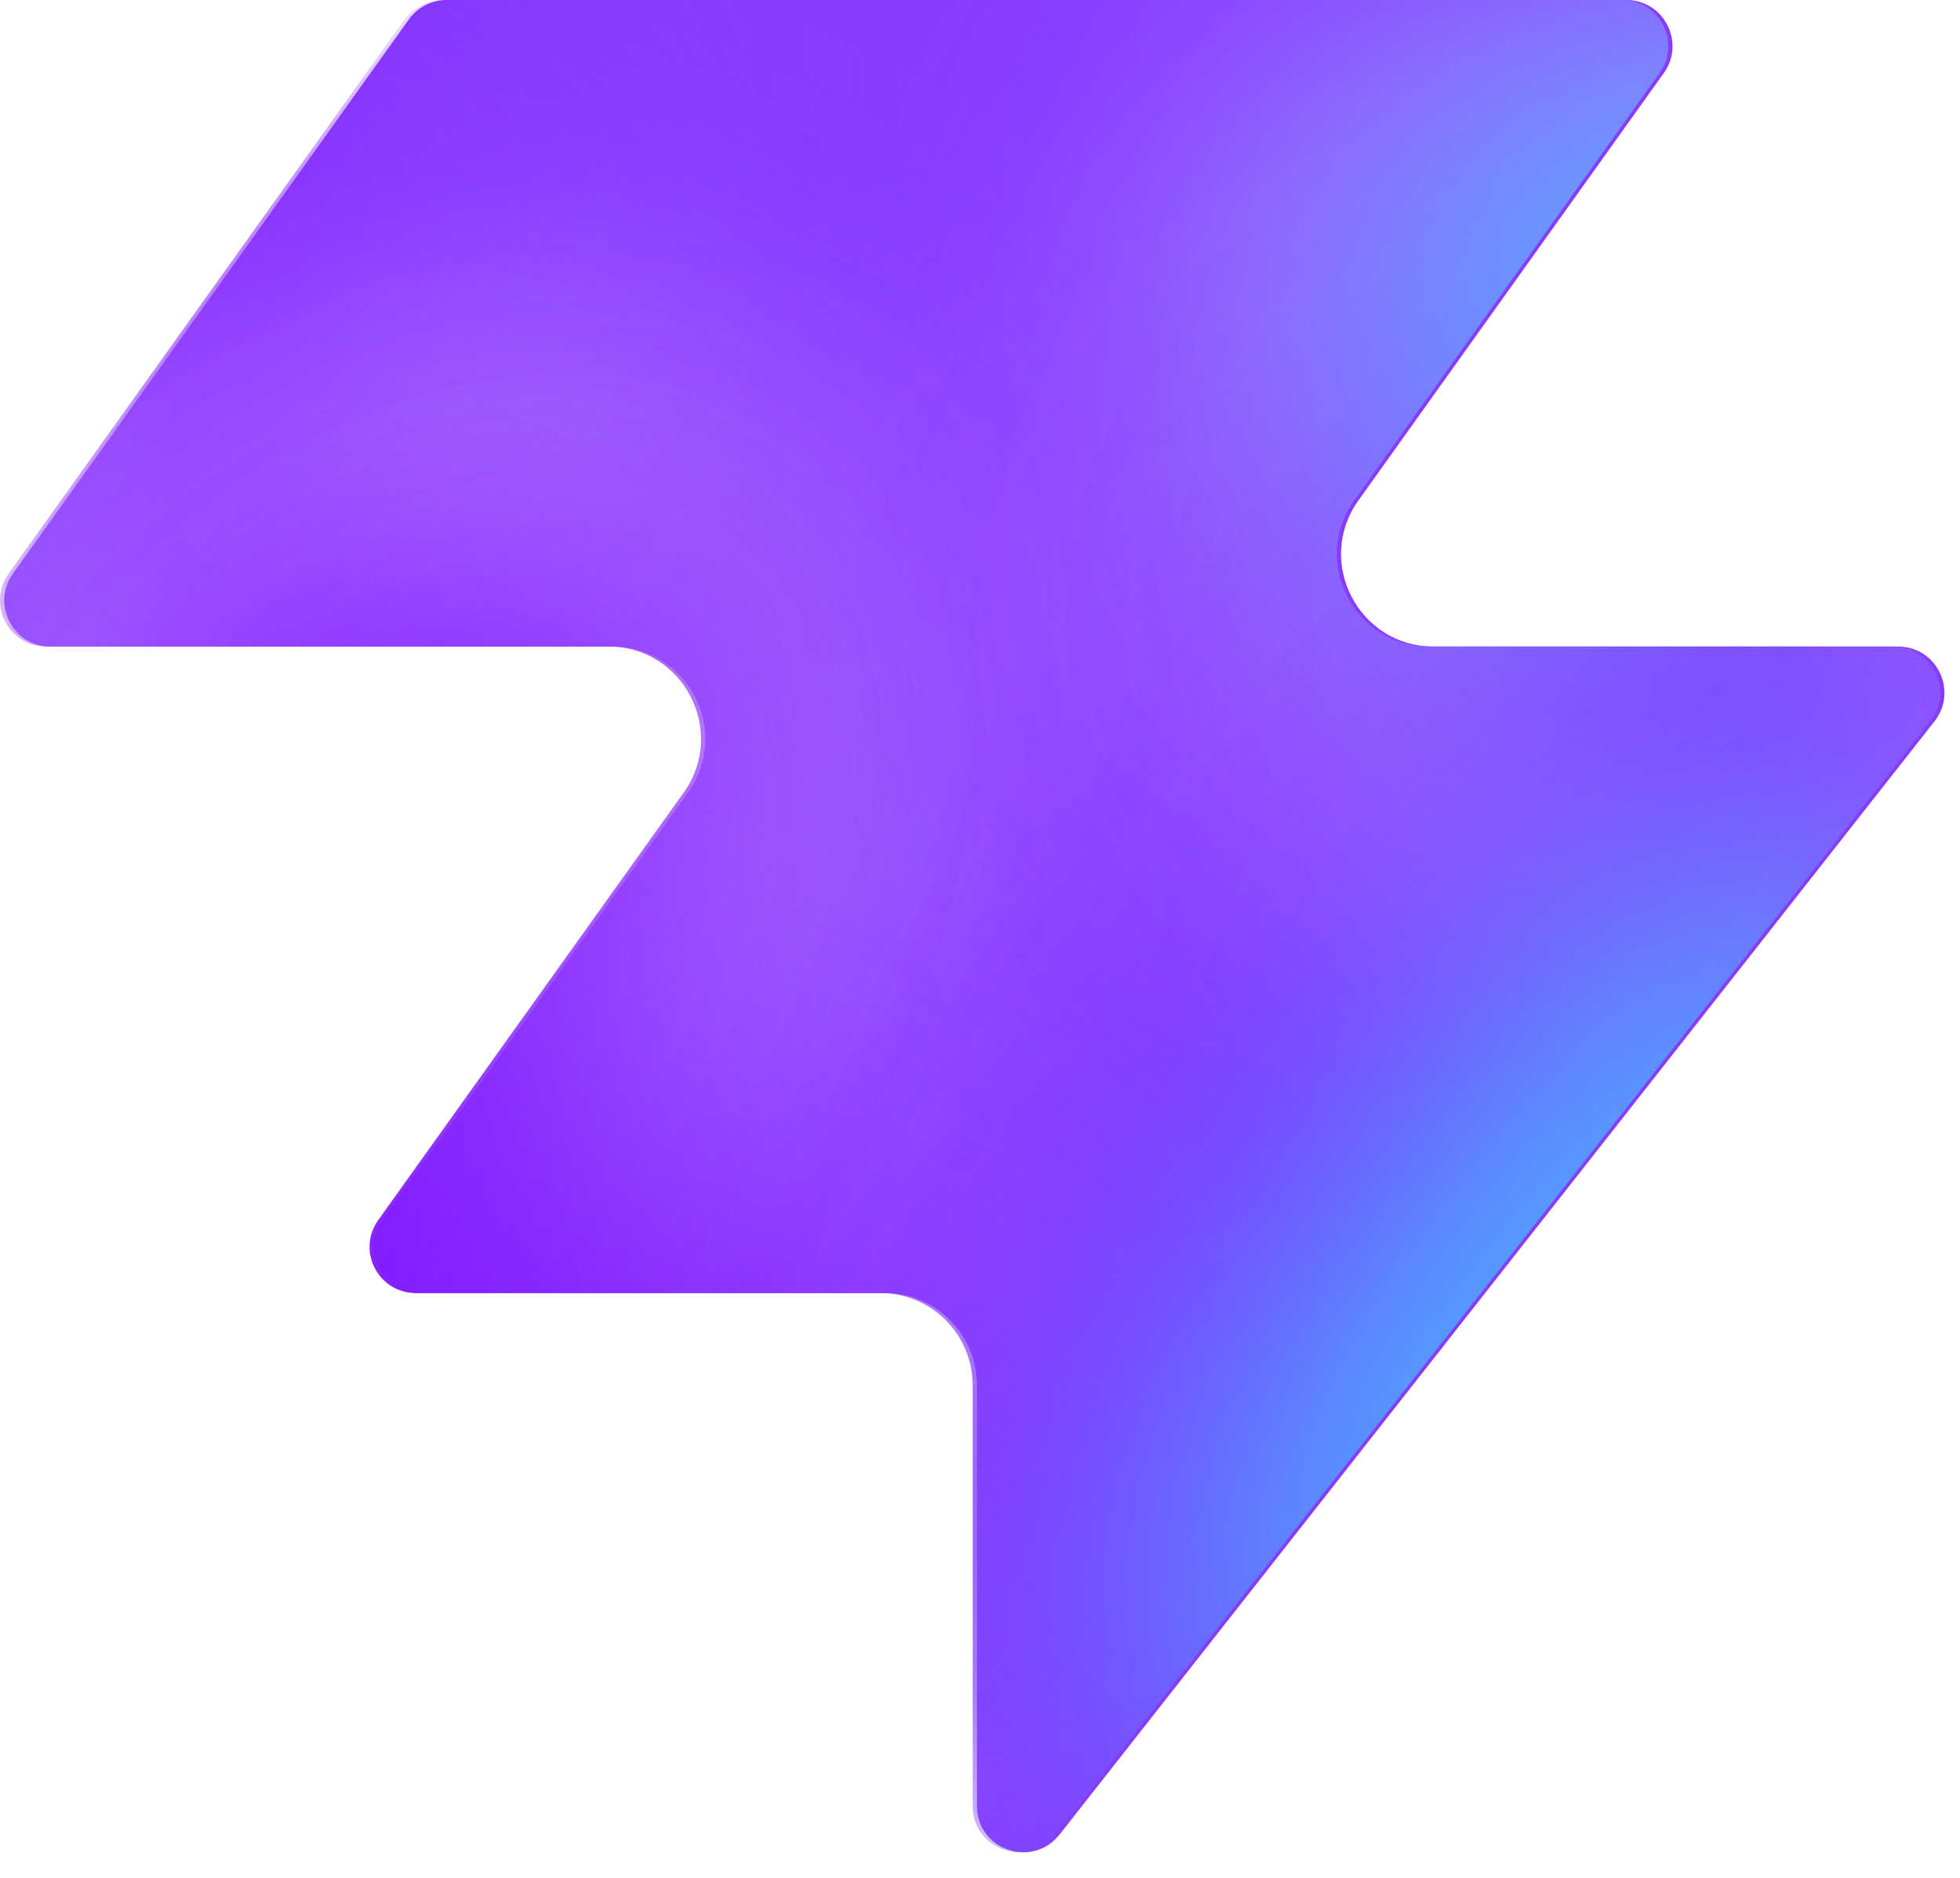
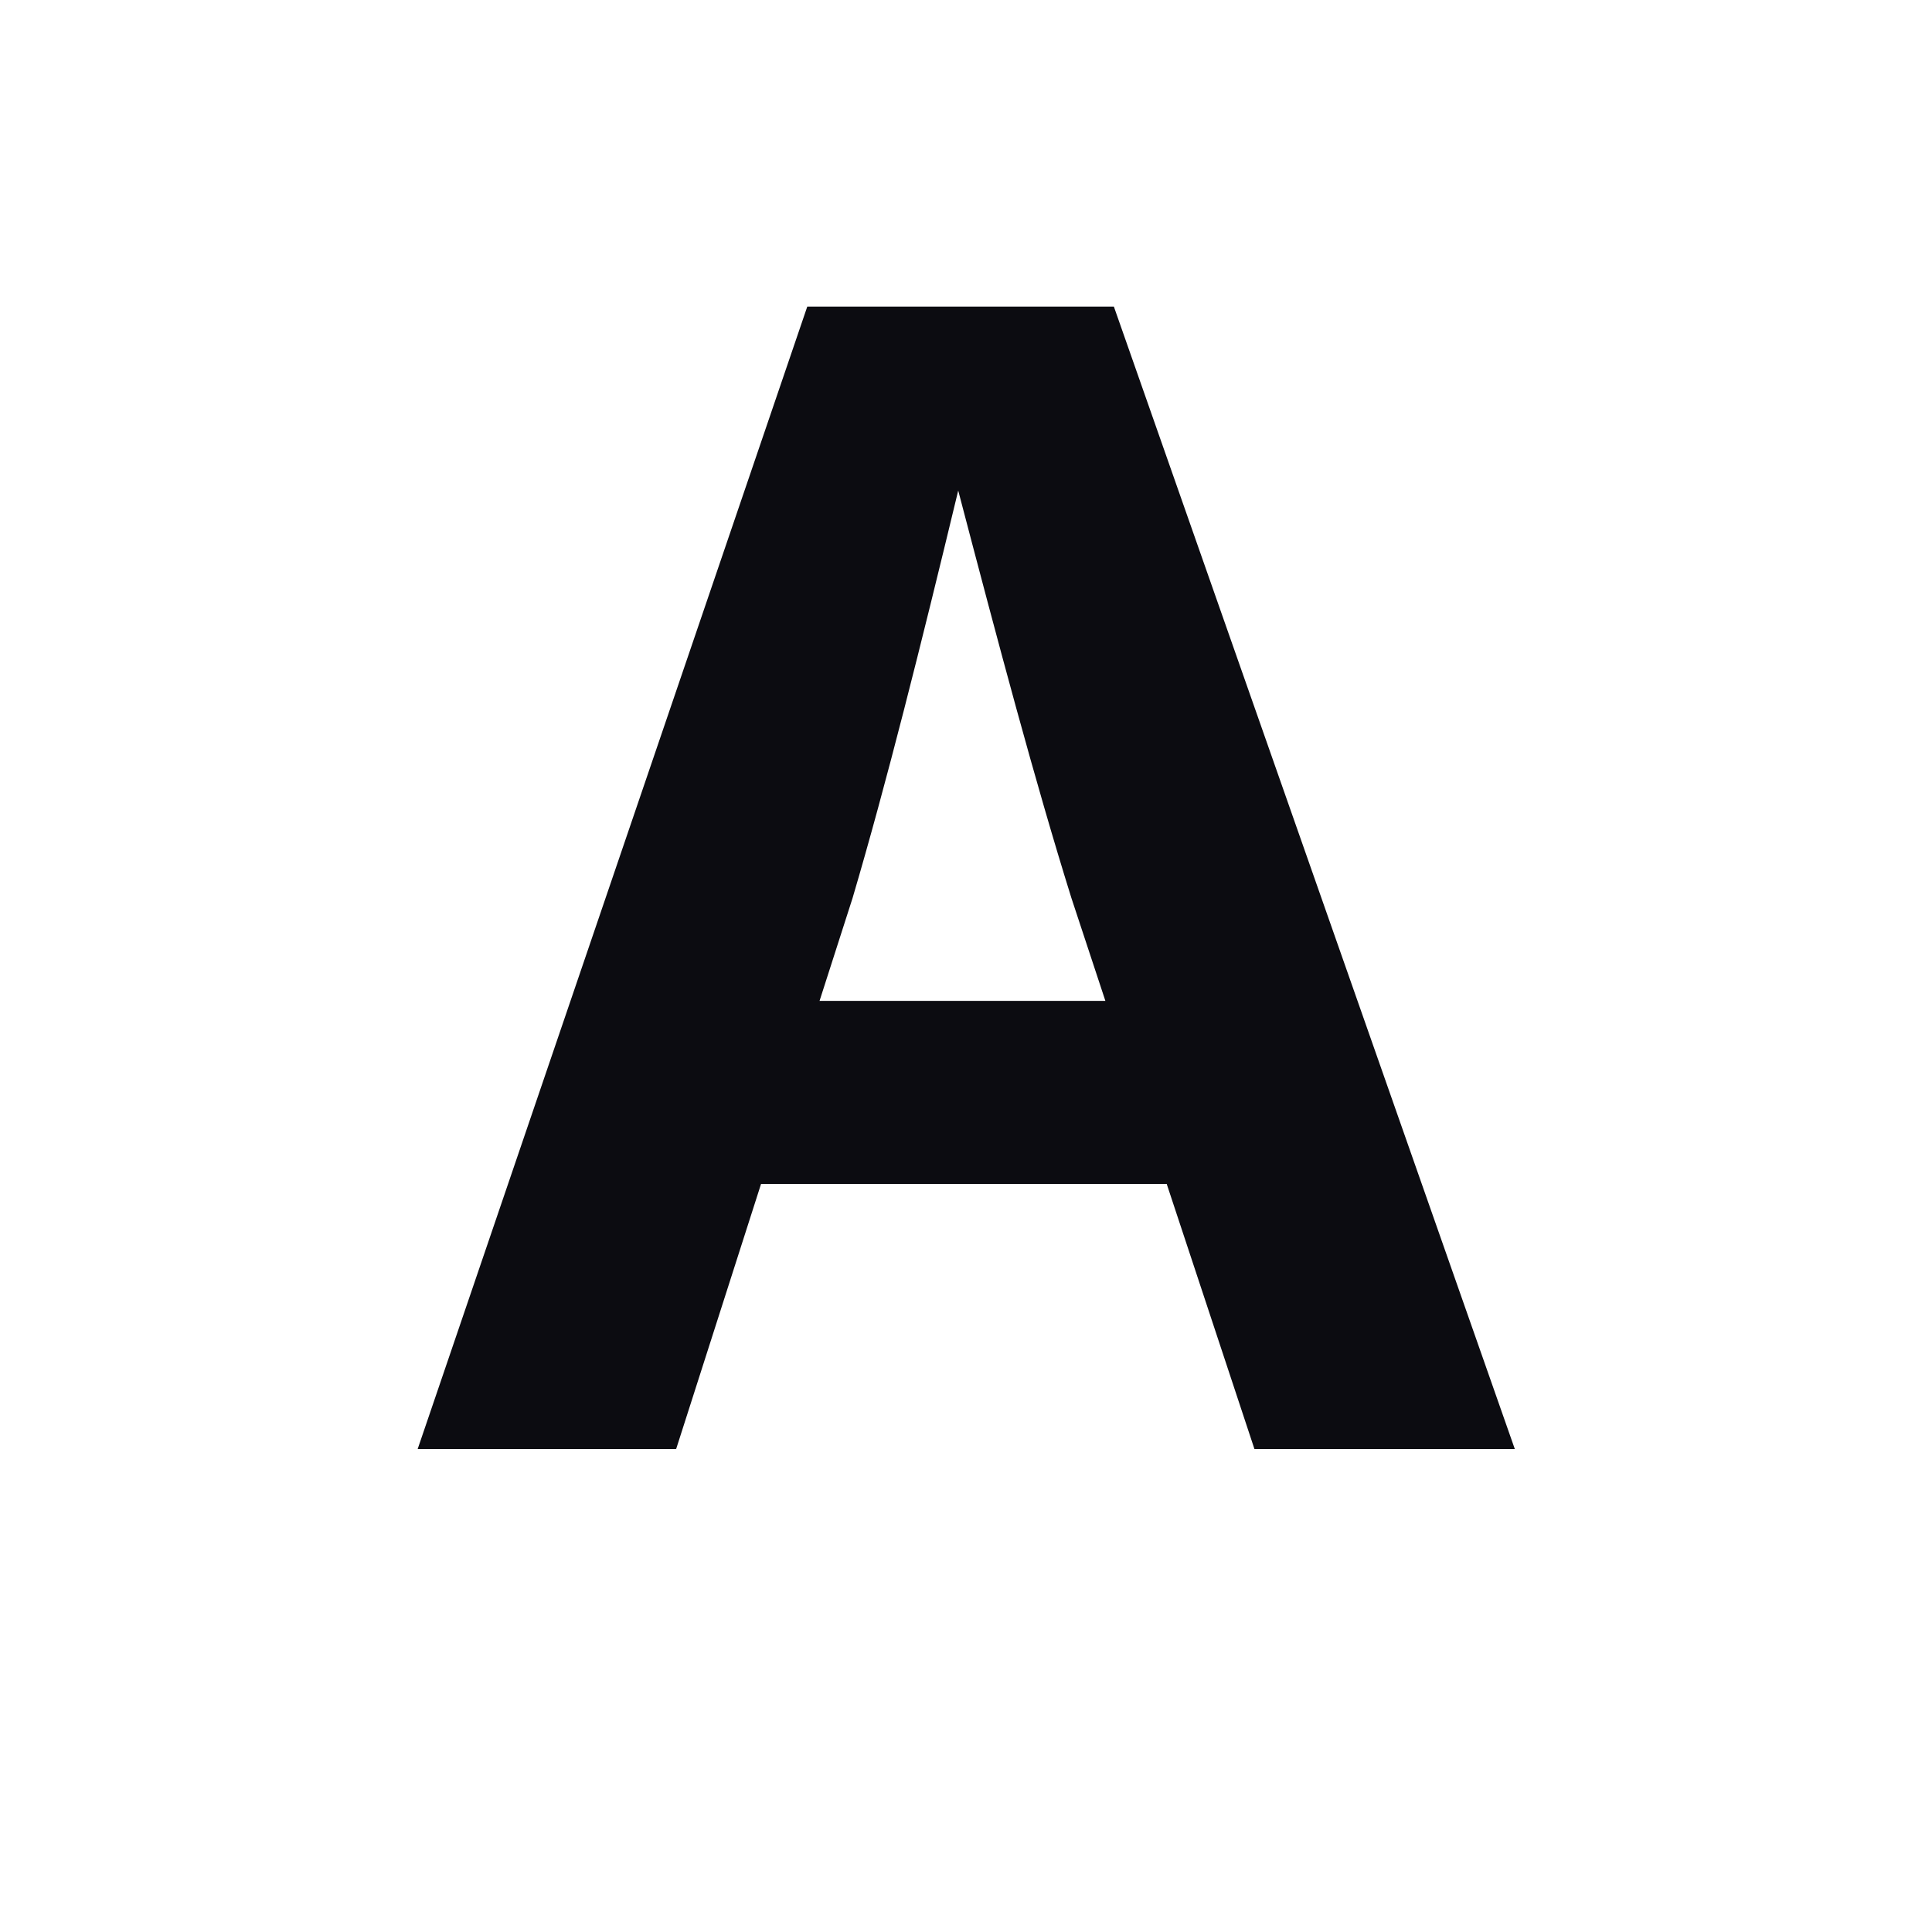
- <svg xmlns="http://www.w3.org/2000/svg" width="48" height="46" fill="none" viewBox="0 0 48 46">
-   <path fill="#863bff" d="M25.946 44.938c-.664.845-2.021.375-2.021-.698V33.937a2.26 2.26 0 0 0-2.262-2.262H10.287c-.92 0-1.456-1.04-.92-1.788l7.48-10.471c1.07-1.497 0-3.578-1.842-3.578H1.237c-.92 0-1.456-1.04-.92-1.788L10.013.474c.214-.297.556-.474.92-.474h28.894c.92 0 1.456 1.04.92 1.788l-7.48 10.471c-1.07 1.498 0 3.579 1.842 3.579h11.377c.943 0 1.473 1.088.89 1.83L25.947 44.94z" style="fill:#863bff;fill:color(display-p3 .525 .23 1);fill-opacity:1" />
-   <mask id="a" width="48" height="46" x="0" y="0" maskUnits="userSpaceOnUse" style="mask-type:alpha">
-     <path fill="#000" d="M25.842 44.938c-.664.844-2.021.375-2.021-.698V33.937a2.26 2.26 0 0 0-2.262-2.262H10.183c-.92 0-1.456-1.04-.92-1.788l7.48-10.471c1.07-1.498 0-3.579-1.842-3.579H1.133c-.92 0-1.456-1.04-.92-1.787L9.91.473c.214-.297.556-.474.92-.474h28.894c.92 0 1.456 1.04.92 1.788l-7.48 10.471c-1.07 1.498 0 3.578 1.842 3.578h11.377c.943 0 1.473 1.088.89 1.832L25.843 44.94z" style="fill:#000;fill-opacity:1" />
-   </mask>
-   <g mask="url(#a)">
-     <g filter="url(#b)">
-       <ellipse cx="5.508" cy="14.704" fill="#ede6ff" rx="5.508" ry="14.704" style="fill:#ede6ff;fill:color(display-p3 .927 .903 1);fill-opacity:1" transform="matrix(.00324 1 1 -.00324 -4.47 31.516)" />
-     </g>
-     <g filter="url(#c)">
-       <ellipse cx="10.399" cy="29.851" fill="#ede6ff" rx="10.399" ry="29.851" style="fill:#ede6ff;fill:color(display-p3 .927 .903 1);fill-opacity:1" transform="matrix(.00324 1 1 -.00324 -39.328 7.883)" />
-     </g>
-     <g filter="url(#d)">
-       <ellipse cx="5.508" cy="30.487" fill="#7e14ff" rx="5.508" ry="30.487" style="fill:#7e14ff;fill:color(display-p3 .492 .077 1);fill-opacity:1" transform="rotate(89.814 -25.913 -14.639)scale(1 -1)" />
-     </g>
-     <g filter="url(#e)">
-       <ellipse cx="5.508" cy="30.599" fill="#7e14ff" rx="5.508" ry="30.599" style="fill:#7e14ff;fill:color(display-p3 .492 .077 1);fill-opacity:1" transform="rotate(89.814 -32.644 -3.334)scale(1 -1)" />
-     </g>
-     <g filter="url(#f)">
-       <ellipse cx="5.508" cy="30.599" fill="#7e14ff" rx="5.508" ry="30.599" style="fill:#7e14ff;fill:color(display-p3 .492 .077 1);fill-opacity:1" transform="matrix(.00324 1 1 -.00324 -34.34 30.47)" />
-     </g>
-     <g filter="url(#g)">
-       <ellipse cx="14.072" cy="22.078" fill="#ede6ff" rx="14.072" ry="22.078" style="fill:#ede6ff;fill:color(display-p3 .927 .903 1);fill-opacity:1" transform="rotate(93.35 24.506 48.493)scale(-1 1)" />
-     </g>
-     <g filter="url(#h)">
-       <ellipse cx="3.47" cy="21.501" fill="#7e14ff" rx="3.47" ry="21.501" style="fill:#7e14ff;fill:color(display-p3 .492 .077 1);fill-opacity:1" transform="rotate(89.009 28.708 47.59)scale(-1 1)" />
-     </g>
-     <g filter="url(#i)">
-       <ellipse cx="3.47" cy="21.501" fill="#7e14ff" rx="3.47" ry="21.501" style="fill:#7e14ff;fill:color(display-p3 .492 .077 1);fill-opacity:1" transform="rotate(89.009 28.708 47.59)scale(-1 1)" />
-     </g>
-     <g filter="url(#j)">
-       <ellipse cx=".387" cy="8.972" fill="#7e14ff" rx="4.407" ry="29.108" style="fill:#7e14ff;fill:color(display-p3 .492 .077 1);fill-opacity:1" transform="rotate(39.51 .387 8.972)" />
-     </g>
-     <g filter="url(#k)">
-       <ellipse cx="47.523" cy="-6.092" fill="#7e14ff" rx="4.407" ry="29.108" style="fill:#7e14ff;fill:color(display-p3 .492 .077 1);fill-opacity:1" transform="rotate(37.892 47.523 -6.092)" />
-     </g>
-     <g filter="url(#l)">
-       <ellipse cx="41.412" cy="6.333" fill="#47bfff" rx="5.971" ry="9.665" style="fill:#47bfff;fill:color(display-p3 .28 .748 1);fill-opacity:1" transform="rotate(37.892 41.412 6.333)" />
-     </g>
-     <g filter="url(#m)">
-       <ellipse cx="-1.879" cy="38.332" fill="#7e14ff" rx="4.407" ry="29.108" style="fill:#7e14ff;fill:color(display-p3 .492 .077 1);fill-opacity:1" transform="rotate(37.892 -1.88 38.332)" />
-     </g>
-     <g filter="url(#n)">
-       <ellipse cx="-1.879" cy="38.332" fill="#7e14ff" rx="4.407" ry="29.108" style="fill:#7e14ff;fill:color(display-p3 .492 .077 1);fill-opacity:1" transform="rotate(37.892 -1.88 38.332)" />
-     </g>
-     <g filter="url(#o)">
-       <ellipse cx="35.651" cy="29.907" fill="#7e14ff" rx="4.407" ry="29.108" style="fill:#7e14ff;fill:color(display-p3 .492 .077 1);fill-opacity:1" transform="rotate(37.892 35.651 29.907)" />
-     </g>
-     <g filter="url(#p)">
-       <ellipse cx="38.418" cy="32.4" fill="#47bfff" rx="5.971" ry="15.297" style="fill:#47bfff;fill:color(display-p3 .28 .748 1);fill-opacity:1" transform="rotate(37.892 38.418 32.4)" />
-     </g>
-   </g>
-   <defs>
-     <filter id="b" width="60.045" height="41.654" x="-19.77" y="16.149" color-interpolation-filters="sRGB" filterUnits="userSpaceOnUse">
-       <feFlood flood-opacity="0" result="BackgroundImageFix" />
-       <feBlend in="SourceGraphic" in2="BackgroundImageFix" result="shape" />
-       <feGaussianBlur result="effect1_foregroundBlur_2002_17158" stdDeviation="7.659" />
-     </filter>
-     <filter id="c" width="90.34" height="51.437" x="-54.613" y="-7.533" color-interpolation-filters="sRGB" filterUnits="userSpaceOnUse">
-       <feFlood flood-opacity="0" result="BackgroundImageFix" />
-       <feBlend in="SourceGraphic" in2="BackgroundImageFix" result="shape" />
-       <feGaussianBlur result="effect1_foregroundBlur_2002_17158" stdDeviation="7.659" />
-     </filter>
-     <filter id="d" width="79.355" height="29.4" x="-49.64" y="2.03" color-interpolation-filters="sRGB" filterUnits="userSpaceOnUse">
-       <feFlood flood-opacity="0" result="BackgroundImageFix" />
-       <feBlend in="SourceGraphic" in2="BackgroundImageFix" result="shape" />
-       <feGaussianBlur result="effect1_foregroundBlur_2002_17158" stdDeviation="4.596" />
-     </filter>
-     <filter id="e" width="79.579" height="29.4" x="-45.045" y="20.029" color-interpolation-filters="sRGB" filterUnits="userSpaceOnUse">
-       <feFlood flood-opacity="0" result="BackgroundImageFix" />
-       <feBlend in="SourceGraphic" in2="BackgroundImageFix" result="shape" />
-       <feGaussianBlur result="effect1_foregroundBlur_2002_17158" stdDeviation="4.596" />
-     </filter>
-     <filter id="f" width="79.579" height="29.4" x="-43.513" y="21.178" color-interpolation-filters="sRGB" filterUnits="userSpaceOnUse">
-       <feFlood flood-opacity="0" result="BackgroundImageFix" />
-       <feBlend in="SourceGraphic" in2="BackgroundImageFix" result="shape" />
-       <feGaussianBlur result="effect1_foregroundBlur_2002_17158" stdDeviation="4.596" />
-     </filter>
-     <filter id="g" width="74.749" height="58.852" x="15.756" y="-17.901" color-interpolation-filters="sRGB" filterUnits="userSpaceOnUse">
-       <feFlood flood-opacity="0" result="BackgroundImageFix" />
-       <feBlend in="SourceGraphic" in2="BackgroundImageFix" result="shape" />
-       <feGaussianBlur result="effect1_foregroundBlur_2002_17158" stdDeviation="7.659" />
-     </filter>
-     <filter id="h" width="61.377" height="25.362" x="23.548" y="2.284" color-interpolation-filters="sRGB" filterUnits="userSpaceOnUse">
-       <feFlood flood-opacity="0" result="BackgroundImageFix" />
-       <feBlend in="SourceGraphic" in2="BackgroundImageFix" result="shape" />
-       <feGaussianBlur result="effect1_foregroundBlur_2002_17158" stdDeviation="4.596" />
-     </filter>
-     <filter id="i" width="61.377" height="25.362" x="23.548" y="2.284" color-interpolation-filters="sRGB" filterUnits="userSpaceOnUse">
-       <feFlood flood-opacity="0" result="BackgroundImageFix" />
-       <feBlend in="SourceGraphic" in2="BackgroundImageFix" result="shape" />
-       <feGaussianBlur result="effect1_foregroundBlur_2002_17158" stdDeviation="4.596" />
-     </filter>
-     <filter id="j" width="56.045" height="63.649" x="-27.636" y="-22.853" color-interpolation-filters="sRGB" filterUnits="userSpaceOnUse">
-       <feFlood flood-opacity="0" result="BackgroundImageFix" />
-       <feBlend in="SourceGraphic" in2="BackgroundImageFix" result="shape" />
-       <feGaussianBlur result="effect1_foregroundBlur_2002_17158" stdDeviation="4.596" />
-     </filter>
-     <filter id="k" width="54.814" height="64.646" x="20.116" y="-38.415" color-interpolation-filters="sRGB" filterUnits="userSpaceOnUse">
-       <feFlood flood-opacity="0" result="BackgroundImageFix" />
-       <feBlend in="SourceGraphic" in2="BackgroundImageFix" result="shape" />
-       <feGaussianBlur result="effect1_foregroundBlur_2002_17158" stdDeviation="4.596" />
-     </filter>
-     <filter id="l" width="33.541" height="35.313" x="24.641" y="-11.323" color-interpolation-filters="sRGB" filterUnits="userSpaceOnUse">
-       <feFlood flood-opacity="0" result="BackgroundImageFix" />
-       <feBlend in="SourceGraphic" in2="BackgroundImageFix" result="shape" />
-       <feGaussianBlur result="effect1_foregroundBlur_2002_17158" stdDeviation="4.596" />
-     </filter>
-     <filter id="m" width="54.814" height="64.646" x="-29.286" y="6.009" color-interpolation-filters="sRGB" filterUnits="userSpaceOnUse">
-       <feFlood flood-opacity="0" result="BackgroundImageFix" />
-       <feBlend in="SourceGraphic" in2="BackgroundImageFix" result="shape" />
-       <feGaussianBlur result="effect1_foregroundBlur_2002_17158" stdDeviation="4.596" />
-     </filter>
-     <filter id="n" width="54.814" height="64.646" x="-29.286" y="6.009" color-interpolation-filters="sRGB" filterUnits="userSpaceOnUse">
-       <feFlood flood-opacity="0" result="BackgroundImageFix" />
-       <feBlend in="SourceGraphic" in2="BackgroundImageFix" result="shape" />
-       <feGaussianBlur result="effect1_foregroundBlur_2002_17158" stdDeviation="4.596" />
-     </filter>
-     <filter id="o" width="54.814" height="64.646" x="8.244" y="-2.416" color-interpolation-filters="sRGB" filterUnits="userSpaceOnUse">
-       <feFlood flood-opacity="0" result="BackgroundImageFix" />
-       <feBlend in="SourceGraphic" in2="BackgroundImageFix" result="shape" />
-       <feGaussianBlur result="effect1_foregroundBlur_2002_17158" stdDeviation="4.596" />
-     </filter>
-     <filter id="p" width="39.409" height="43.623" x="18.713" y="10.588" color-interpolation-filters="sRGB" filterUnits="userSpaceOnUse">
-       <feFlood flood-opacity="0" result="BackgroundImageFix" />
-       <feBlend in="SourceGraphic" in2="BackgroundImageFix" result="shape" />
-       <feGaussianBlur result="effect1_foregroundBlur_2002_17158" stdDeviation="4.596" />
-     </filter>
-   </defs>
+ <svg xmlns="http://www.w3.org/2000/svg" viewBox="0 0 32 32" width="32" height="32">
+   <style>
+     text { fill: #0c0c11 }
+     @media (prefers-color-scheme: dark) { text { fill: #f4f4f5 } }
+   </style>
+   <text x="16" y="24" text-anchor="middle" font-family="Inter, ui-sans-serif, system-ui, 'Segoe UI', sans-serif" font-size="26" font-weight="700" letter-spacing="-1">A</text>
</svg>
